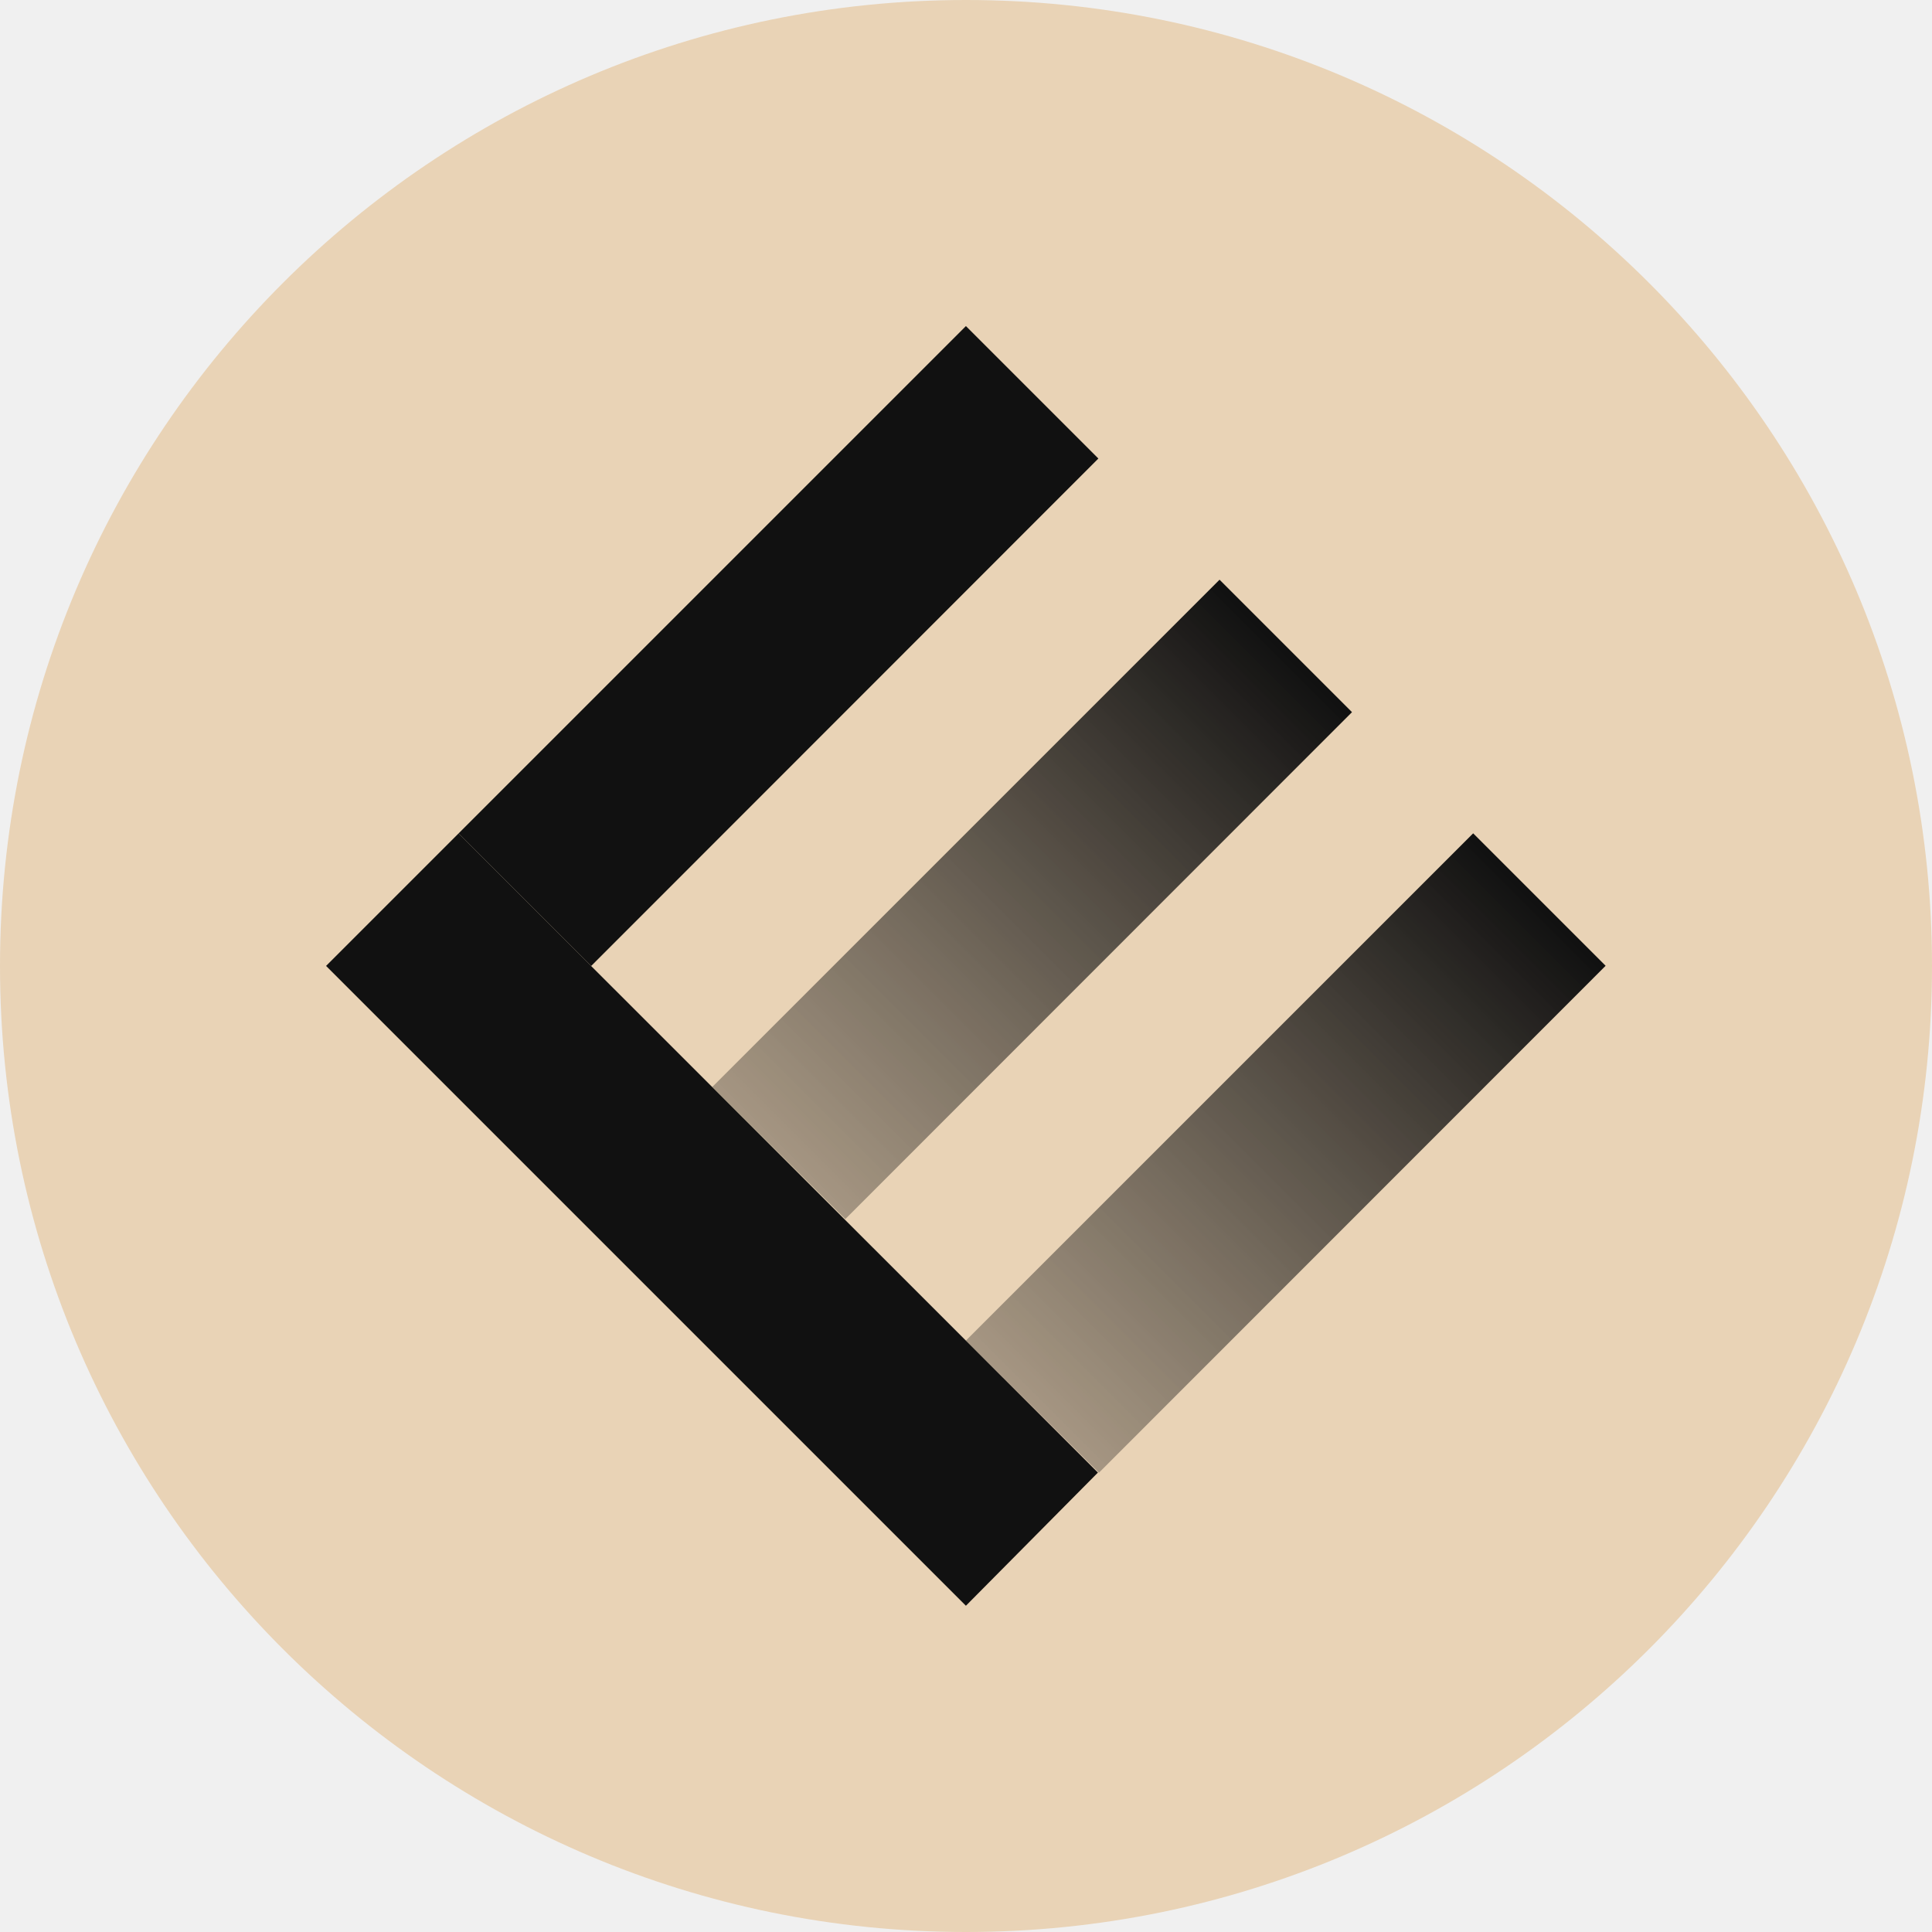
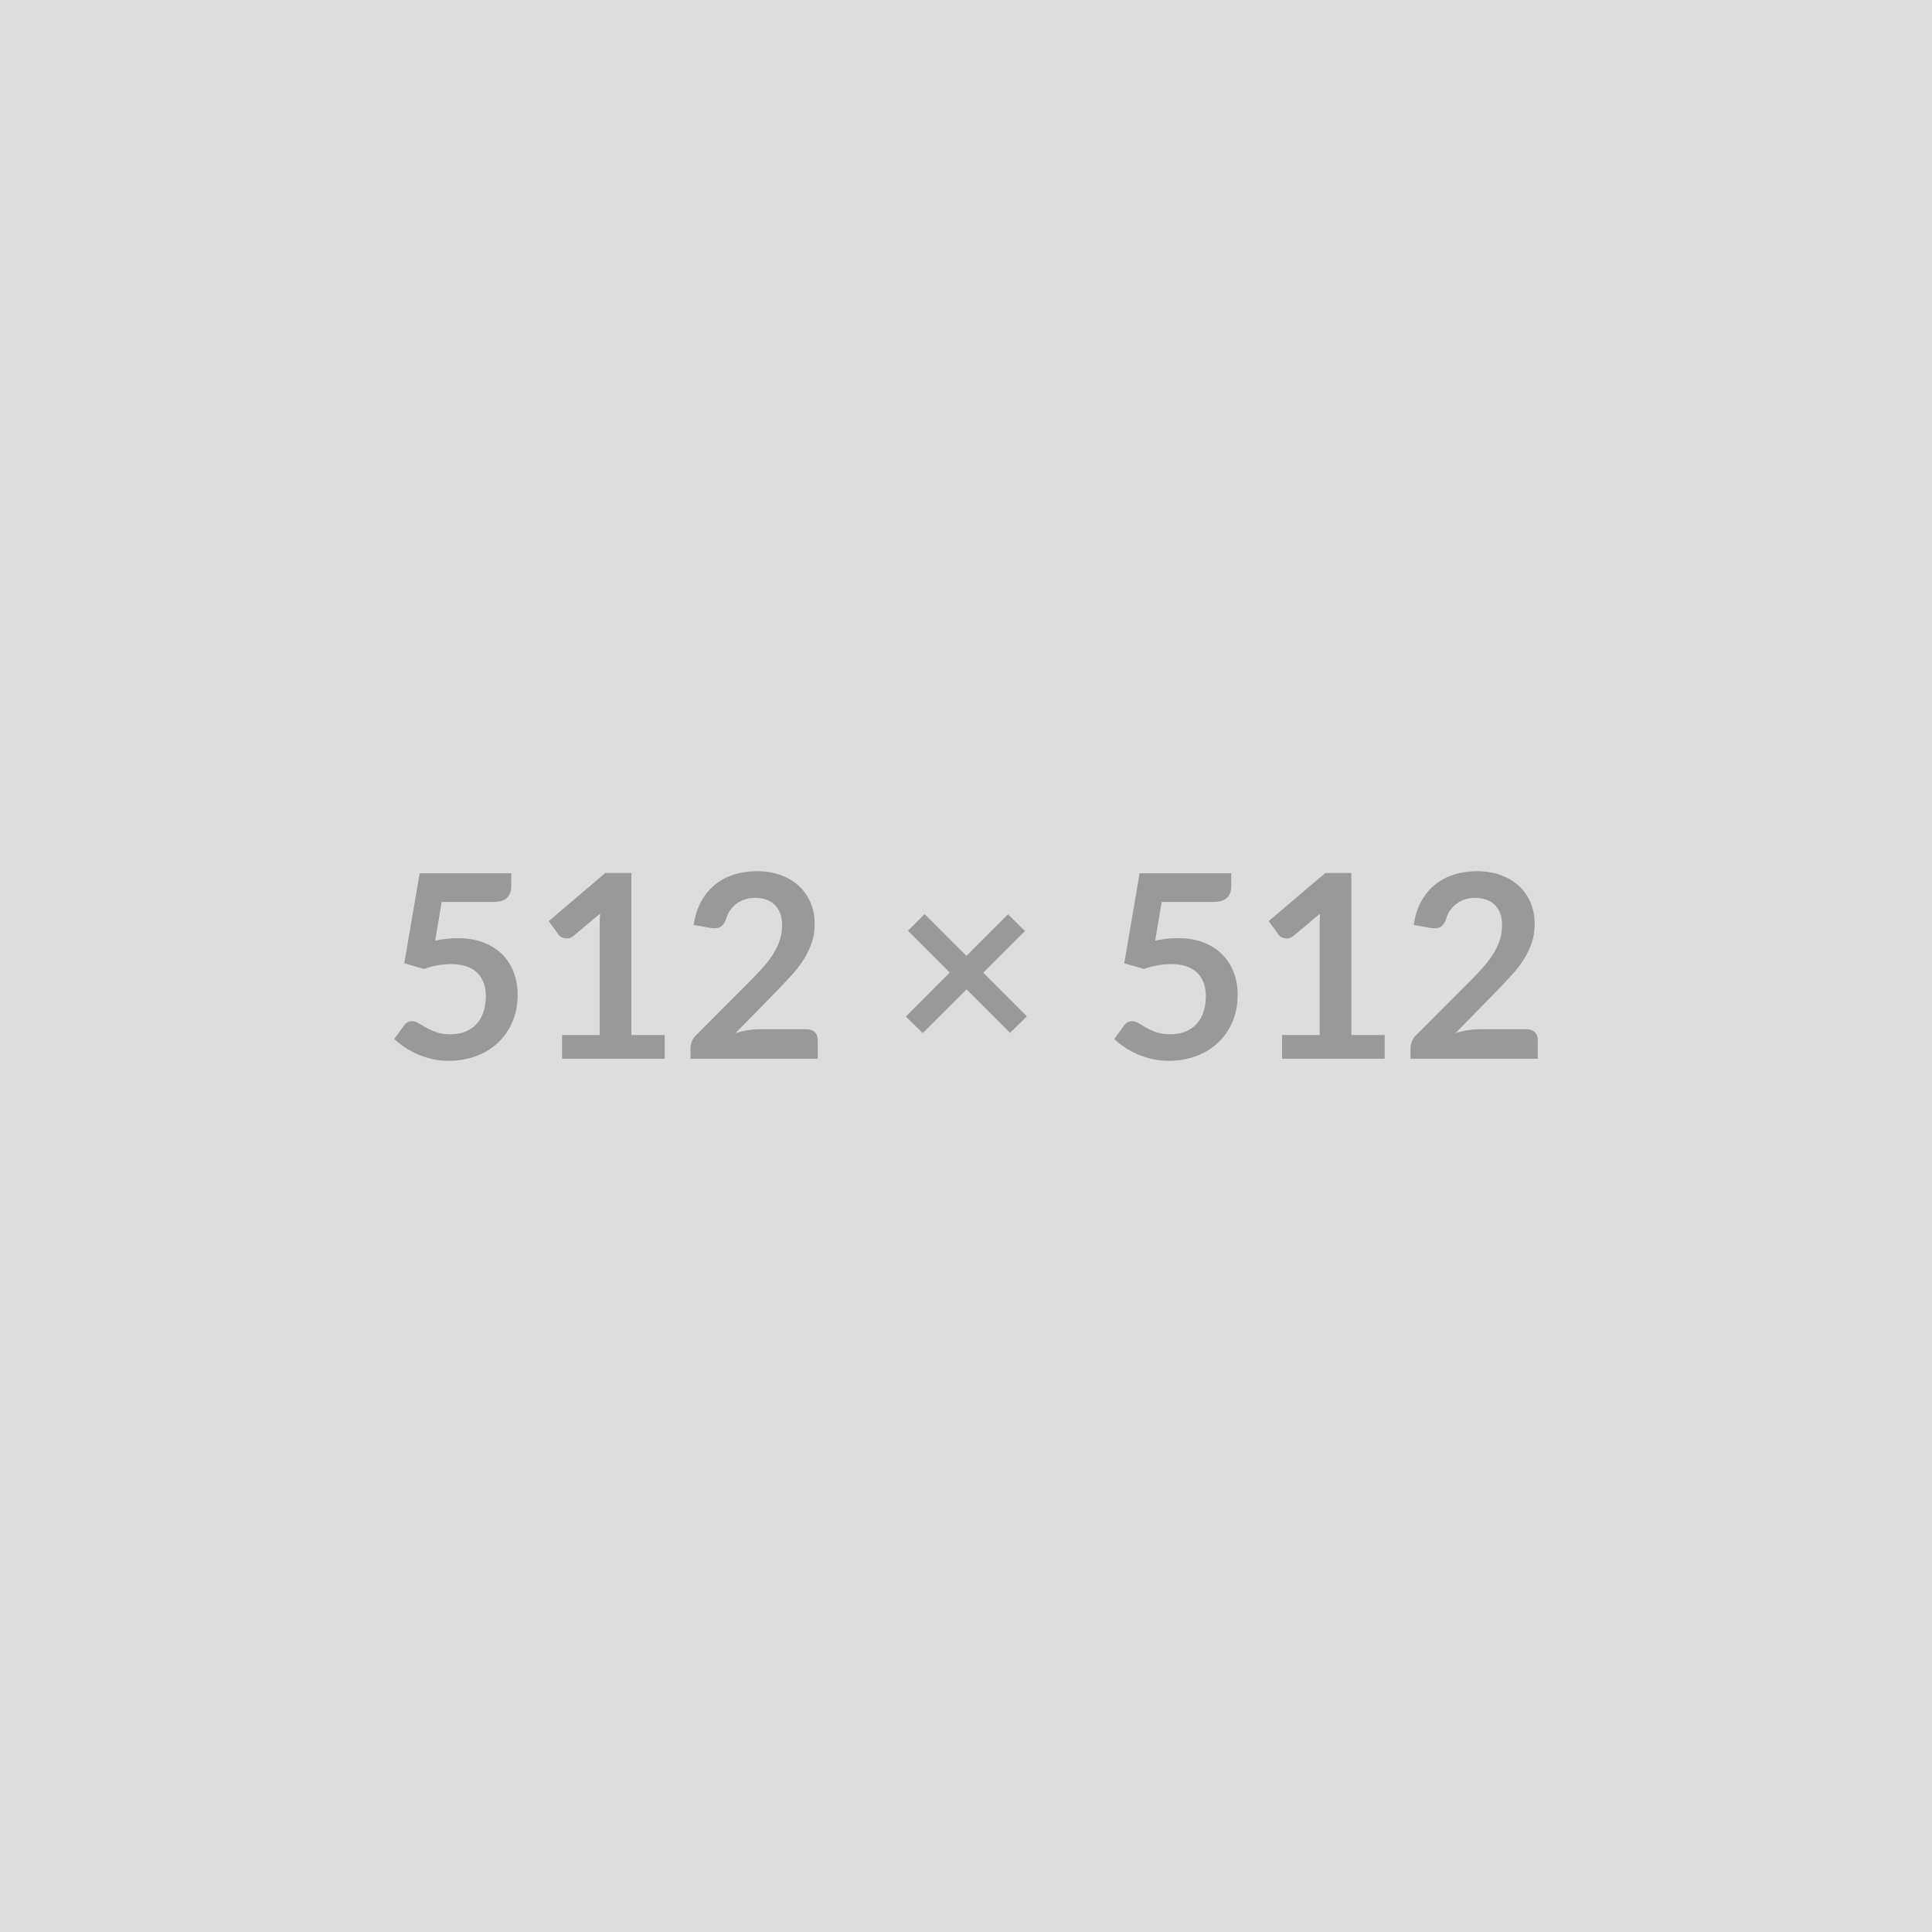
- <svg xmlns="http://www.w3.org/2000/svg" width="237" height="237" viewBox="0 0 237 237" fill="none">
-   <g clip-path="url(#clip0_20_52)">
-     <circle cx="118.5" cy="118.5" r="118.5" fill="#E9D3B6" />
-     <path d="M56.248 102.24L118.489 40L134.737 56.248L72.515 118.501L64.382 110.371L56.248 102.24Z" fill="#111111" />
-     <path d="M87.376 133.338L149.602 71.113L165.85 87.361L103.696 149.545L87.376 133.338Z" fill="url(#paint0_linear_20_52)" />
-     <path d="M118.489 164.451L180.714 102.225L196.963 118.474L134.808 180.658L118.489 164.451Z" fill="url(#paint1_linear_20_52)" />
-     <path d="M118.489 196.978L40 118.489L56.248 102.24L134.682 180.643L118.489 196.978Z" fill="#111111" />
-   </g>
-   <defs>
-     <linearGradient id="paint0_linear_20_52" x1="19.344" y1="139.145" x2="118.1" y2="40.389" gradientUnits="userSpaceOnUse">
-       <stop stop-color="#E9D3B6" stop-opacity="0.75" />
-       <stop offset="1" stop-color="#111111" />
-     </linearGradient>
-     <linearGradient id="paint1_linear_20_52" x1="19.832" y1="138.657" x2="118.1" y2="40.389" gradientUnits="userSpaceOnUse">
-       <stop stop-color="#E9D3B6" stop-opacity="0.75" />
-       <stop offset="1" stop-color="#111111" />
-     </linearGradient>
-     <clipPath id="clip0_20_52">
-       <rect width="237" height="237" fill="white" />
-     </clipPath>
-   </defs>
+ <svg xmlns="http://www.w3.org/2000/svg" width="512" height="512" viewBox="0 0 512 512">
+   <rect width="100%" height="100%" fill="#DDDDDD" />
+   <path fill="#999999" d="m117.055 239.035-1.73 10.24q1.63-.34 3.13-.5 1.49-.15 2.89-.15 3.87 0 6.83 1.16 2.96 1.15 4.97 3.19 2 2.04 3.02 4.78t1.02 5.9q0 3.91-1.38 7.14-1.37 3.23-3.82 5.52-2.45 2.3-5.8 3.56-3.35 1.25-7.29 1.25-2.31 0-4.39-.47-2.07-.48-3.89-1.28-1.82-.8-3.37-1.83-1.54-1.04-2.77-2.2l2.59-3.57q.81-1.15 2.14-1.15.85 0 1.73.54.89.55 2.03 1.19 1.14.65 2.68 1.19 1.55.55 3.73.55 2.31 0 4.08-.75 1.76-.75 2.94-2.09 1.17-1.35 1.76-3.2.6-1.85.6-4.03 0-4.01-2.33-6.27t-6.88-2.26q-3.51 0-7.18 1.29l-5.23-1.5 4.08-23.86h24.27v3.57q0 1.8-1.12 2.92-1.12 1.12-3.81 1.12h-13.5Zm50.26 35.26h8.84v6.29h-27.2v-6.29h9.96v-28.66q0-1.7.1-3.5l-7.07 5.91q-.61.48-1.21.6-.59.12-1.12.01-.53-.1-.94-.35-.4-.26-.61-.56l-2.65-3.64 14.99-12.75h6.91v42.94Zm33.83-1.53h12.61q1.36 0 2.16.76.8.77.8 2.03v5.03h-33.73v-2.79q0-.85.36-1.78.35-.94 1.14-1.69l14.92-14.96q1.87-1.9 3.35-3.63 1.48-1.74 2.47-3.44.98-1.7 1.51-3.45.53-1.75.53-3.69 0-1.77-.51-3.11-.51-1.34-1.45-2.26-.93-.92-2.24-1.38-1.31-.46-2.94-.46-1.5 0-2.78.43-1.27.42-2.26 1.19-.98.76-1.66 1.78-.68 1.02-1.02 2.25-.58 1.56-1.5 2.07-.92.51-2.65.24l-4.42-.78q.51-3.54 1.97-6.21t3.66-4.45q2.19-1.79 5.03-2.69 2.84-.9 6.1-.9 3.4 0 6.22 1 2.83 1.01 4.83 2.84 2.01 1.84 3.13 4.42 1.12 2.59 1.12 5.75 0 2.72-.8 5.03t-2.14 4.42q-1.34 2.11-3.14 4.08-1.81 1.97-3.78 4.01l-11.08 11.33q1.6-.48 3.18-.74 1.58-.25 3.01-.25Zm70.99-3.43-4.46 4.38-11.52-11.52-11.63 11.59-4.45-4.39 11.62-11.66-11.08-11.08 4.42-4.42 11.08 11.08 11.02-11.01 4.49 4.42-11.05 11.05 11.56 11.56Zm35.73-30.3-1.73 10.24q1.63-.34 3.13-.5 1.49-.15 2.89-.15 3.87 0 6.83 1.16 2.96 1.15 4.96 3.19 2.01 2.04 3.03 4.78t1.02 5.9q0 3.91-1.38 7.14-1.37 3.23-3.82 5.52-2.45 2.3-5.8 3.56-3.35 1.25-7.29 1.25-2.31 0-4.39-.47-2.07-.48-3.89-1.28-1.82-.8-3.37-1.83-1.54-1.04-2.77-2.2l2.59-3.57q.81-1.15 2.14-1.15.85 0 1.73.54.89.55 2.02 1.19 1.14.65 2.69 1.19 1.55.55 3.72.55 2.32 0 4.08-.75 1.77-.75 2.94-2.09 1.18-1.35 1.77-3.2.6-1.85.6-4.03 0-4.01-2.33-6.27t-6.89-2.26q-3.5 0-7.17 1.29l-5.24-1.5 4.08-23.86h24.28v3.57q0 1.8-1.12 2.92-1.12 1.12-3.81 1.12h-13.5Zm50.25 35.26h8.84v6.29h-27.2v-6.29h9.97v-28.66q0-1.7.1-3.5l-7.07 5.91q-.62.48-1.21.6-.6.12-1.12.01-.53-.1-.94-.35-.41-.26-.61-.56l-2.65-3.64 14.99-12.75h6.9v42.94Zm33.83-1.53h12.62q1.36 0 2.16.76.8.77.8 2.03v5.03h-33.73v-2.79q0-.85.35-1.78.36-.94 1.14-1.69l14.93-14.96q1.87-1.9 3.35-3.63 1.48-1.74 2.46-3.44.99-1.7 1.52-3.45.52-1.75.52-3.69 0-1.77-.51-3.11-.51-1.34-1.44-2.26-.94-.92-2.25-1.38-1.3-.46-2.94-.46-1.49 0-2.77.43-1.27.42-2.26 1.19-.98.76-1.66 1.78-.68 1.02-1.02 2.25-.58 1.56-1.5 2.07-.92.51-2.65.24l-4.42-.78q.51-3.54 1.97-6.21t3.66-4.45q2.19-1.79 5.03-2.69 2.84-.9 6.1-.9 3.4 0 6.22 1 2.82 1.01 4.83 2.84 2.01 1.84 3.13 4.42 1.12 2.59 1.12 5.75 0 2.72-.8 5.03t-2.14 4.42q-1.34 2.11-3.15 4.08-1.8 1.97-3.77 4.01l-11.08 11.33q1.59-.48 3.17-.74 1.59-.25 3.01-.25Z" />
</svg>
